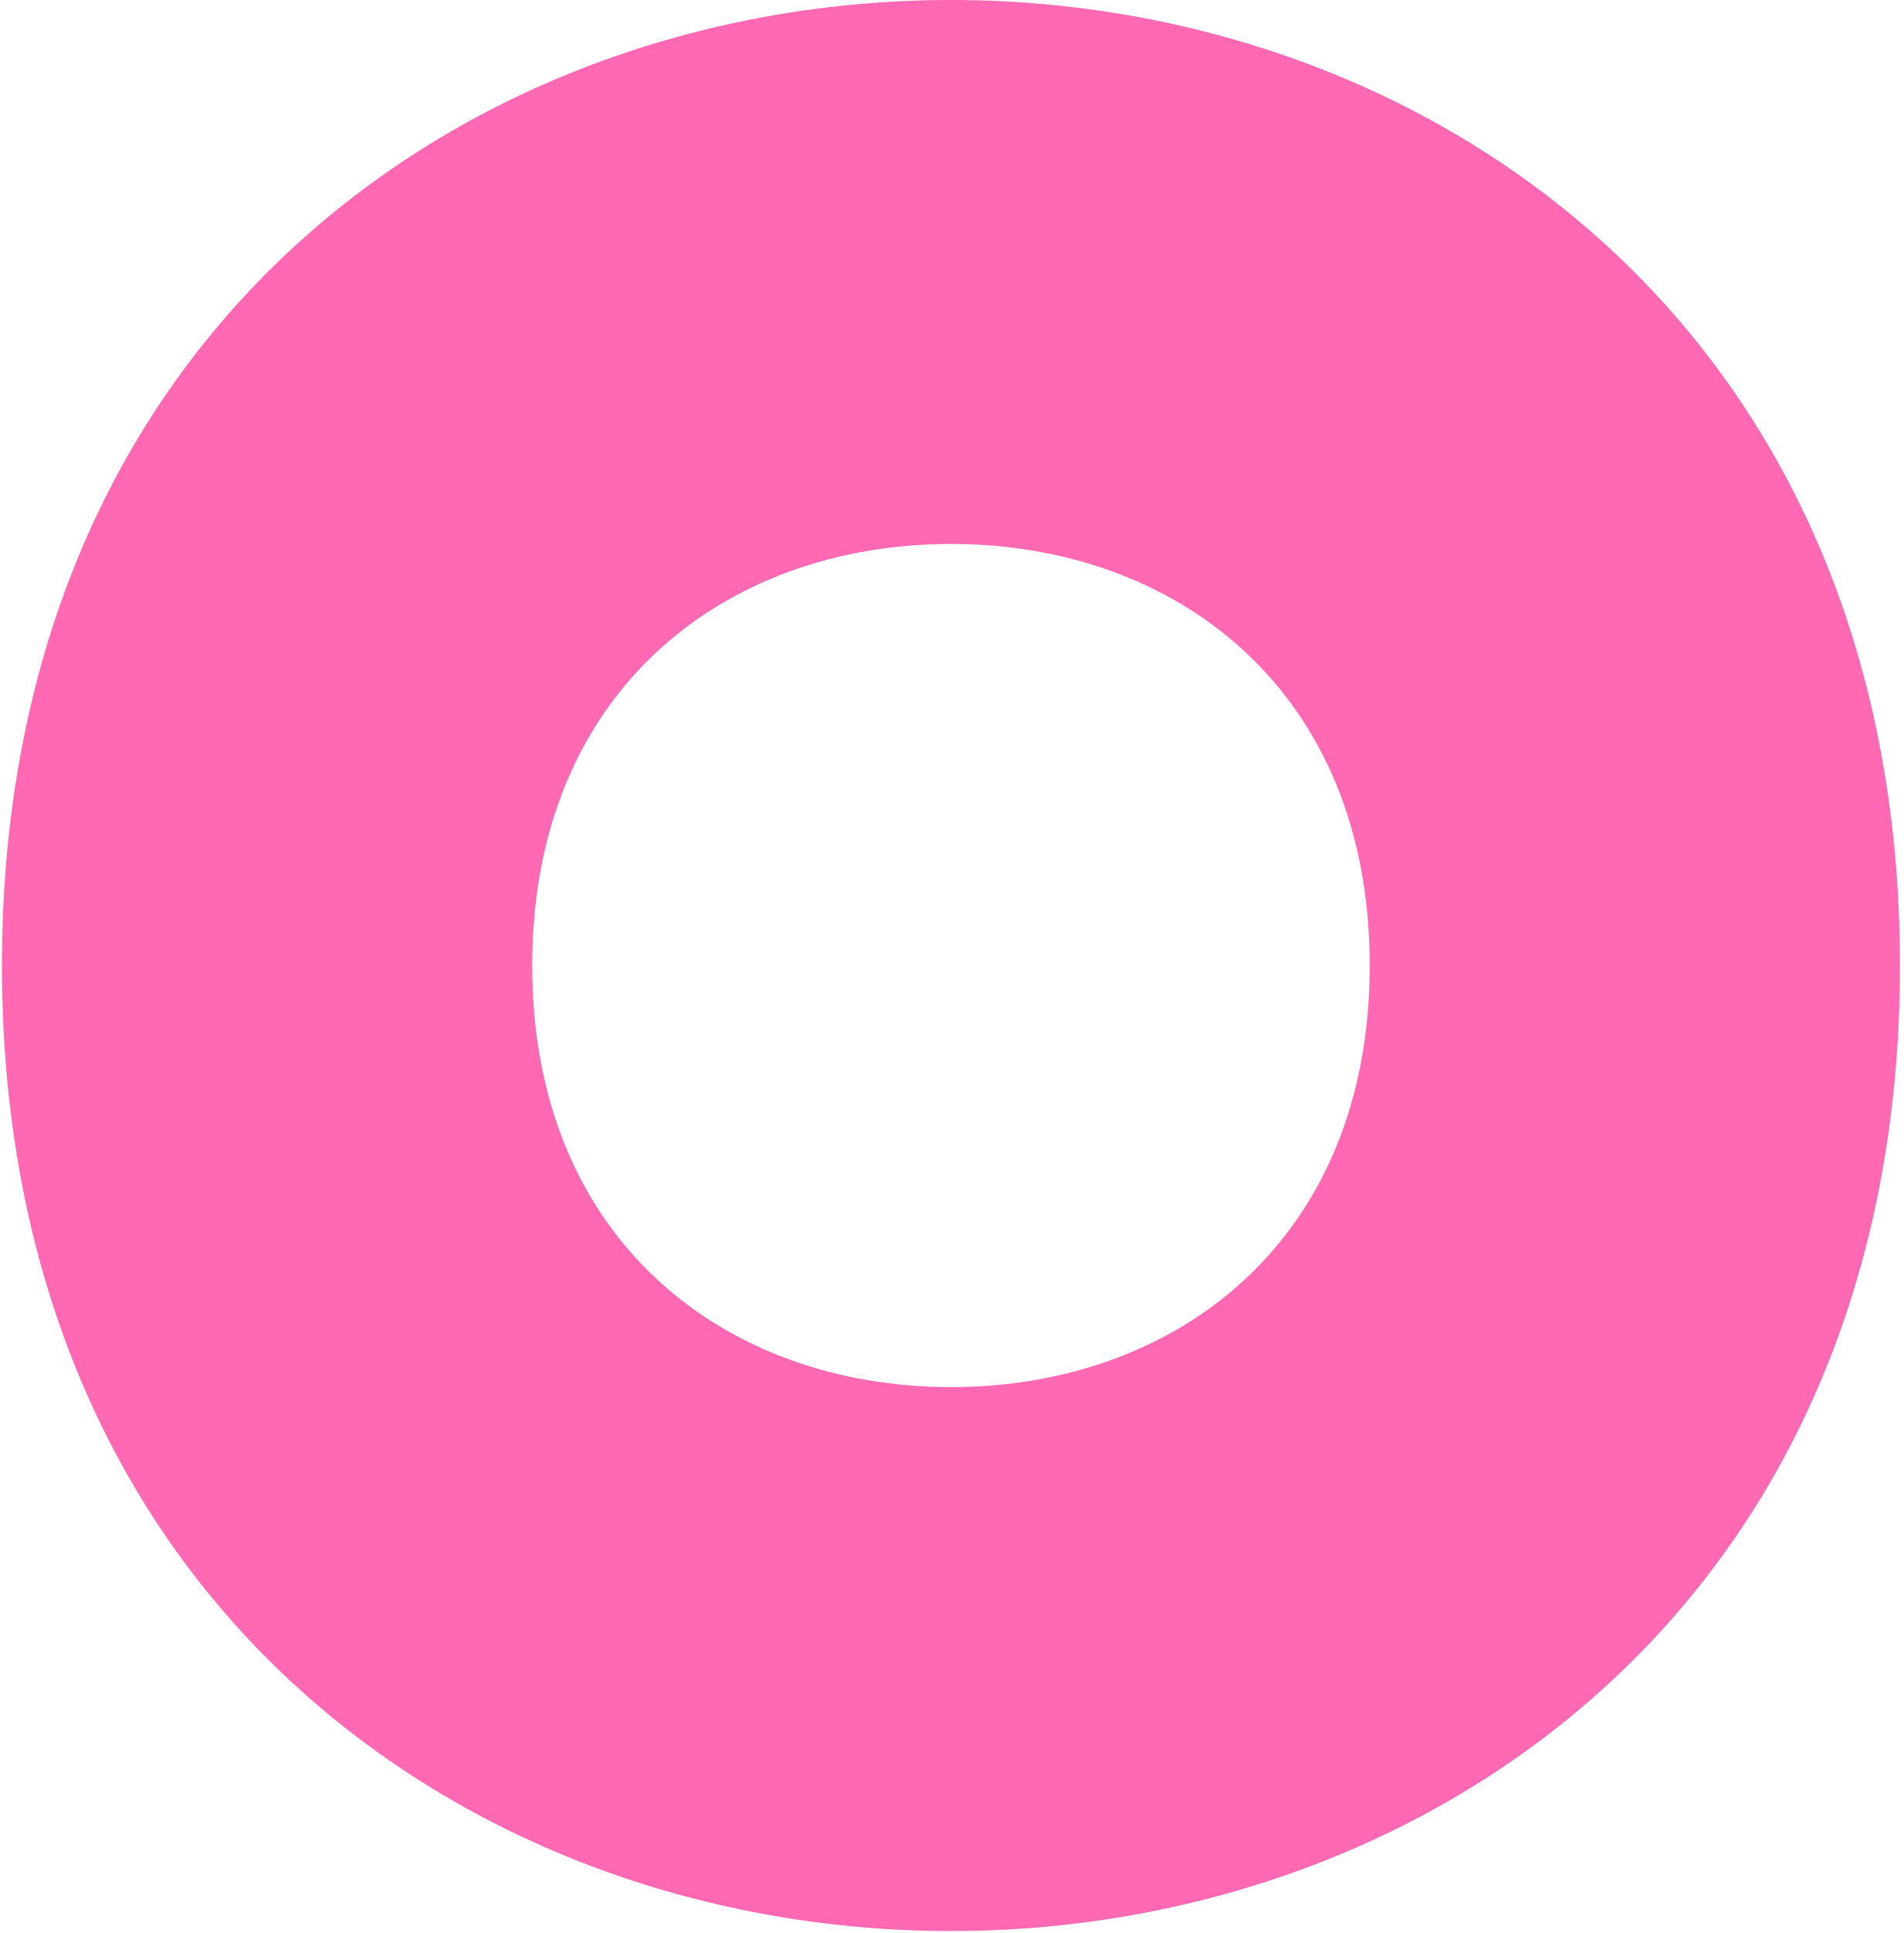
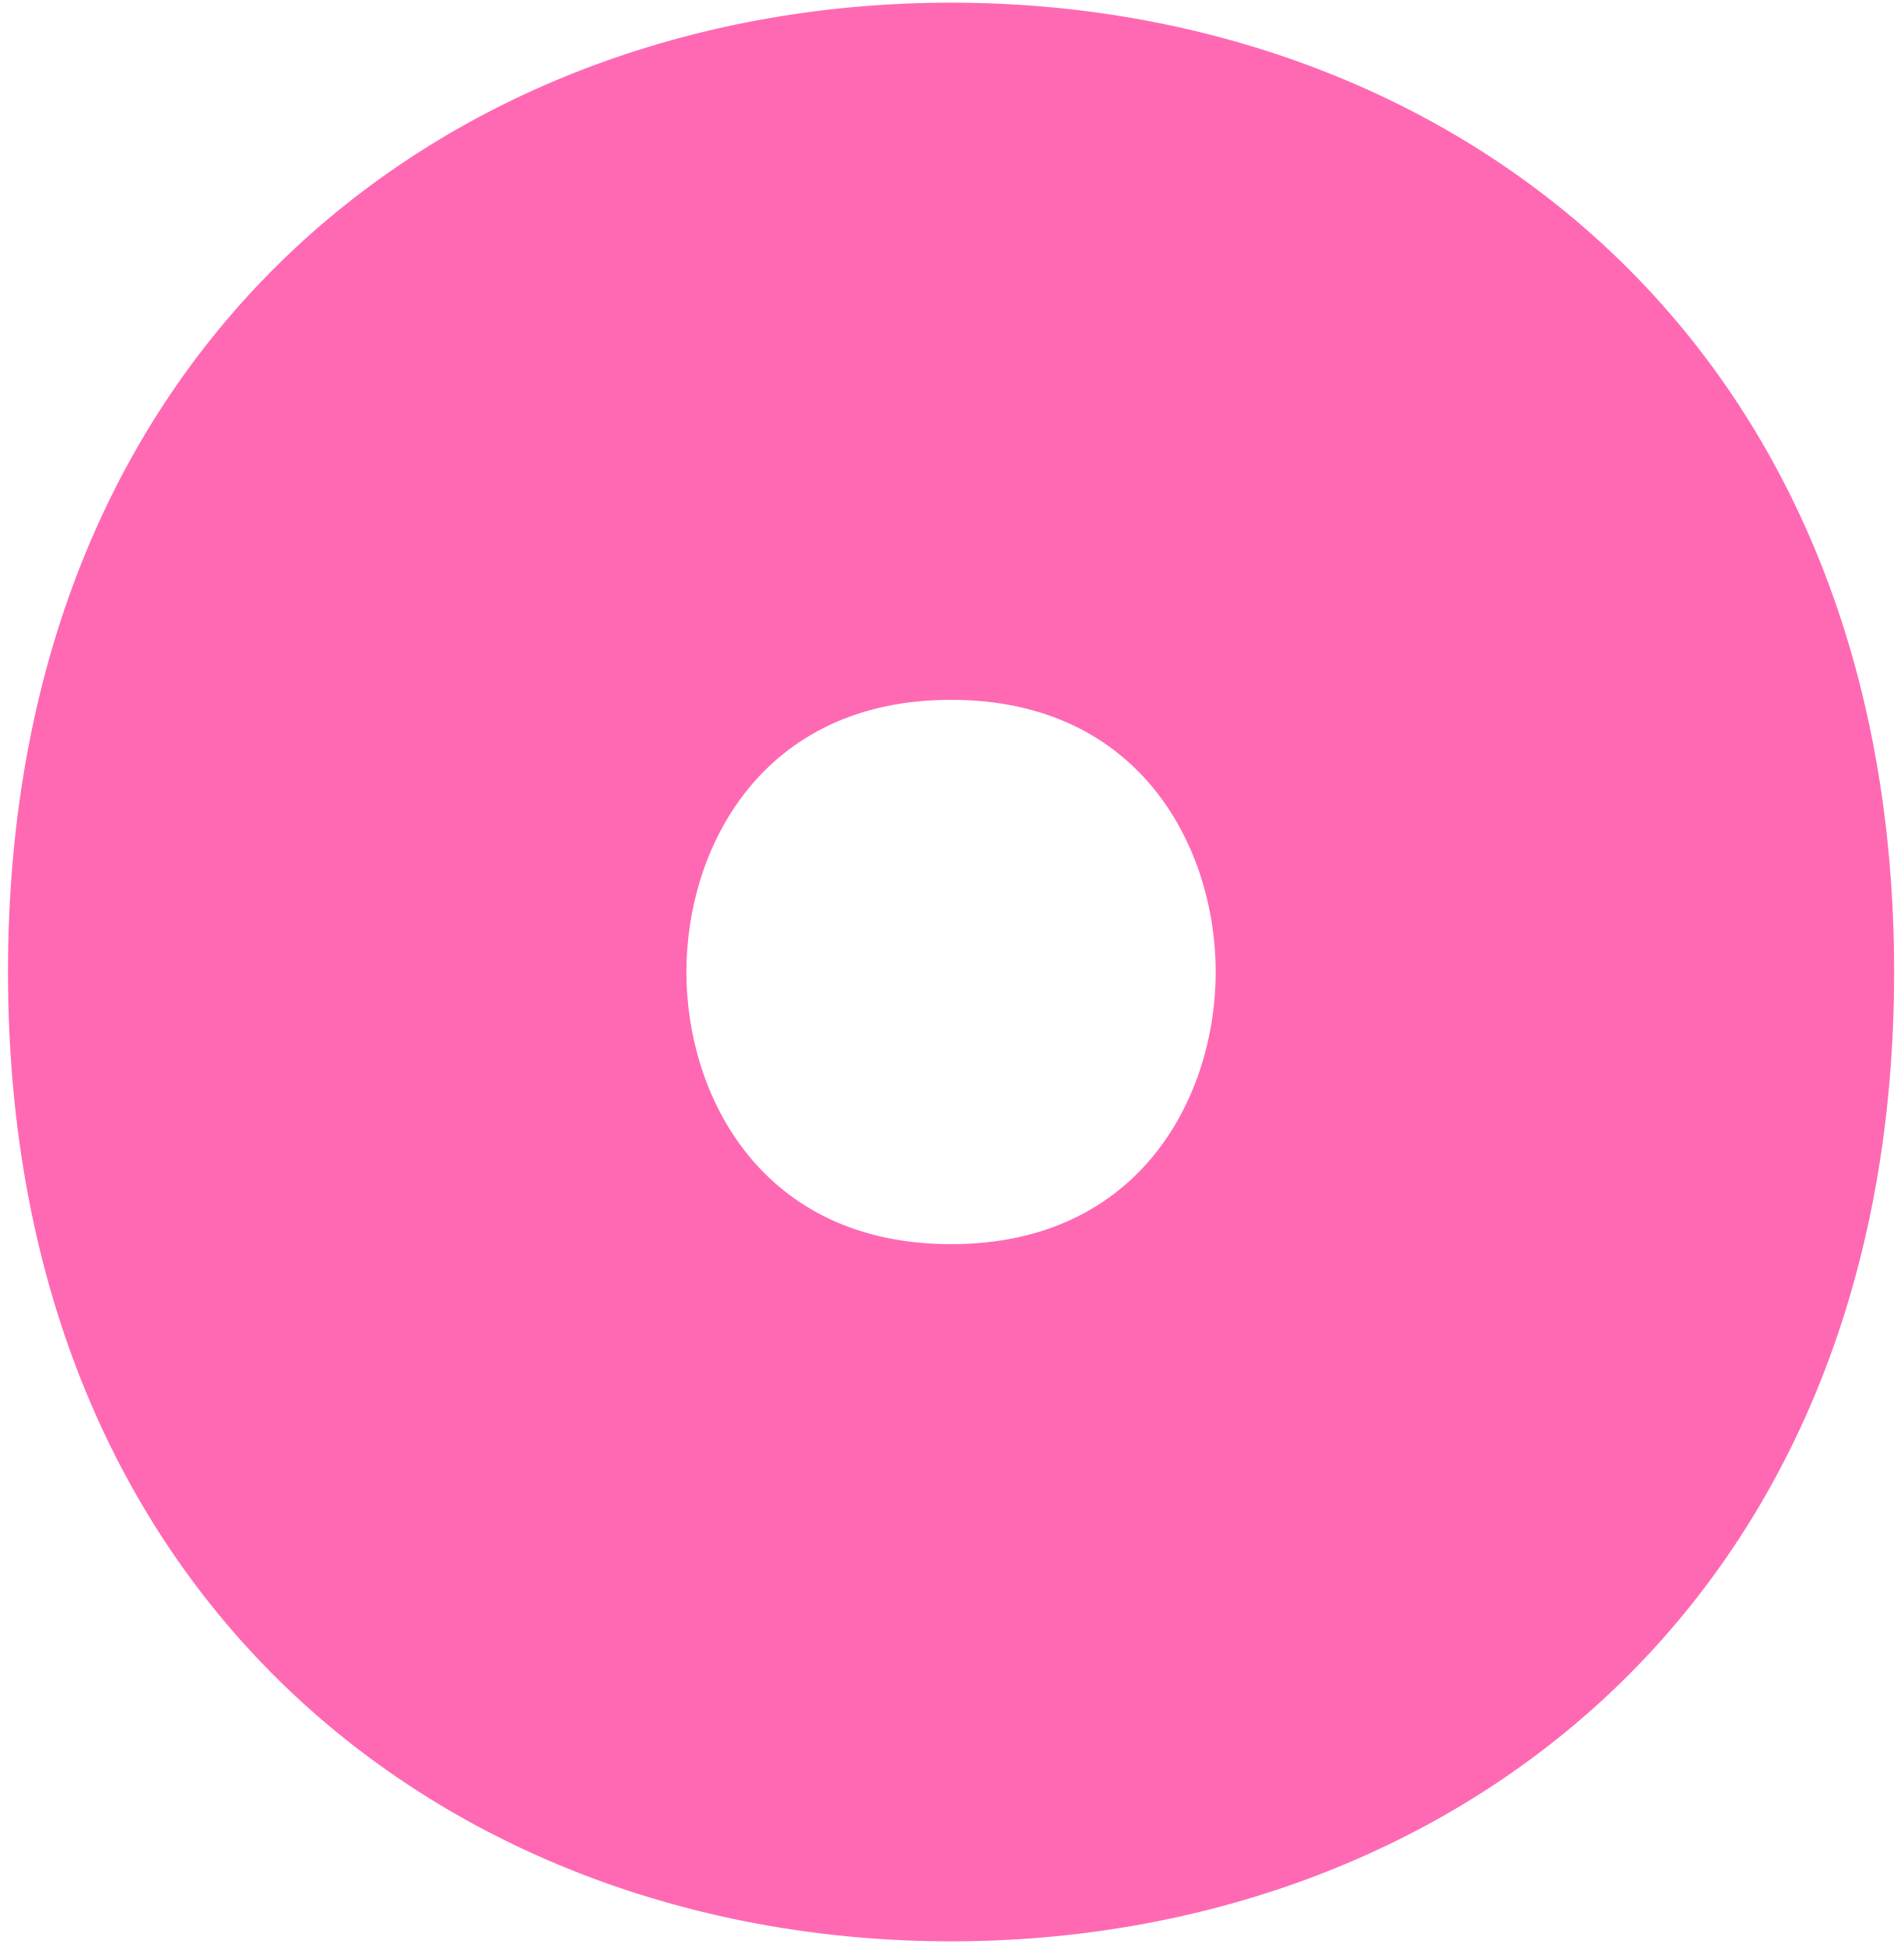
- <svg xmlns="http://www.w3.org/2000/svg" width="196" height="199" viewBox="0 0 196 199" fill="none">
-   <path d="M195.64 99.4C195.64 165.2 146.92 198.8 97.92 198.8C48.92 198.8 0.2 165.2 0.2 99.4C0.2 33.6 48.92 -1.33514e-05 97.92 -1.33514e-05C146.92 -1.33514e-05 195.64 33.6 195.64 99.4ZM141.04 99.4C141.04 71.12 121.16 56 97.92 56C74.68 56 54.8 71.12 54.8 99.4C54.8 127.68 74.68 142.8 97.92 142.8C121.16 142.8 141.04 127.68 141.04 99.4Z" fill="#FF69B4" />
+ <svg xmlns="http://www.w3.org/2000/svg" width="143" height="146" viewBox="0 0 143 146" fill="none">
+   <path d="M71.44 145.8C34.48 145.8 0.6 120.88 0.6 73C0.6 25.12 34.48 0.2 71.44 0.2C108.4 0.2 142.28 25.12 142.28 73C142.28 120.88 108.4 145.8 71.44 145.8ZM71.44 52.56C57.16 52.56 51.56 63.76 51.56 73C51.56 82.24 57.16 93.44 71.44 93.44C85.72 93.44 91.32 82.24 91.32 73C91.32 63.76 85.72 52.56 71.44 52.56Z" fill="#FF69B4" />
</svg>
